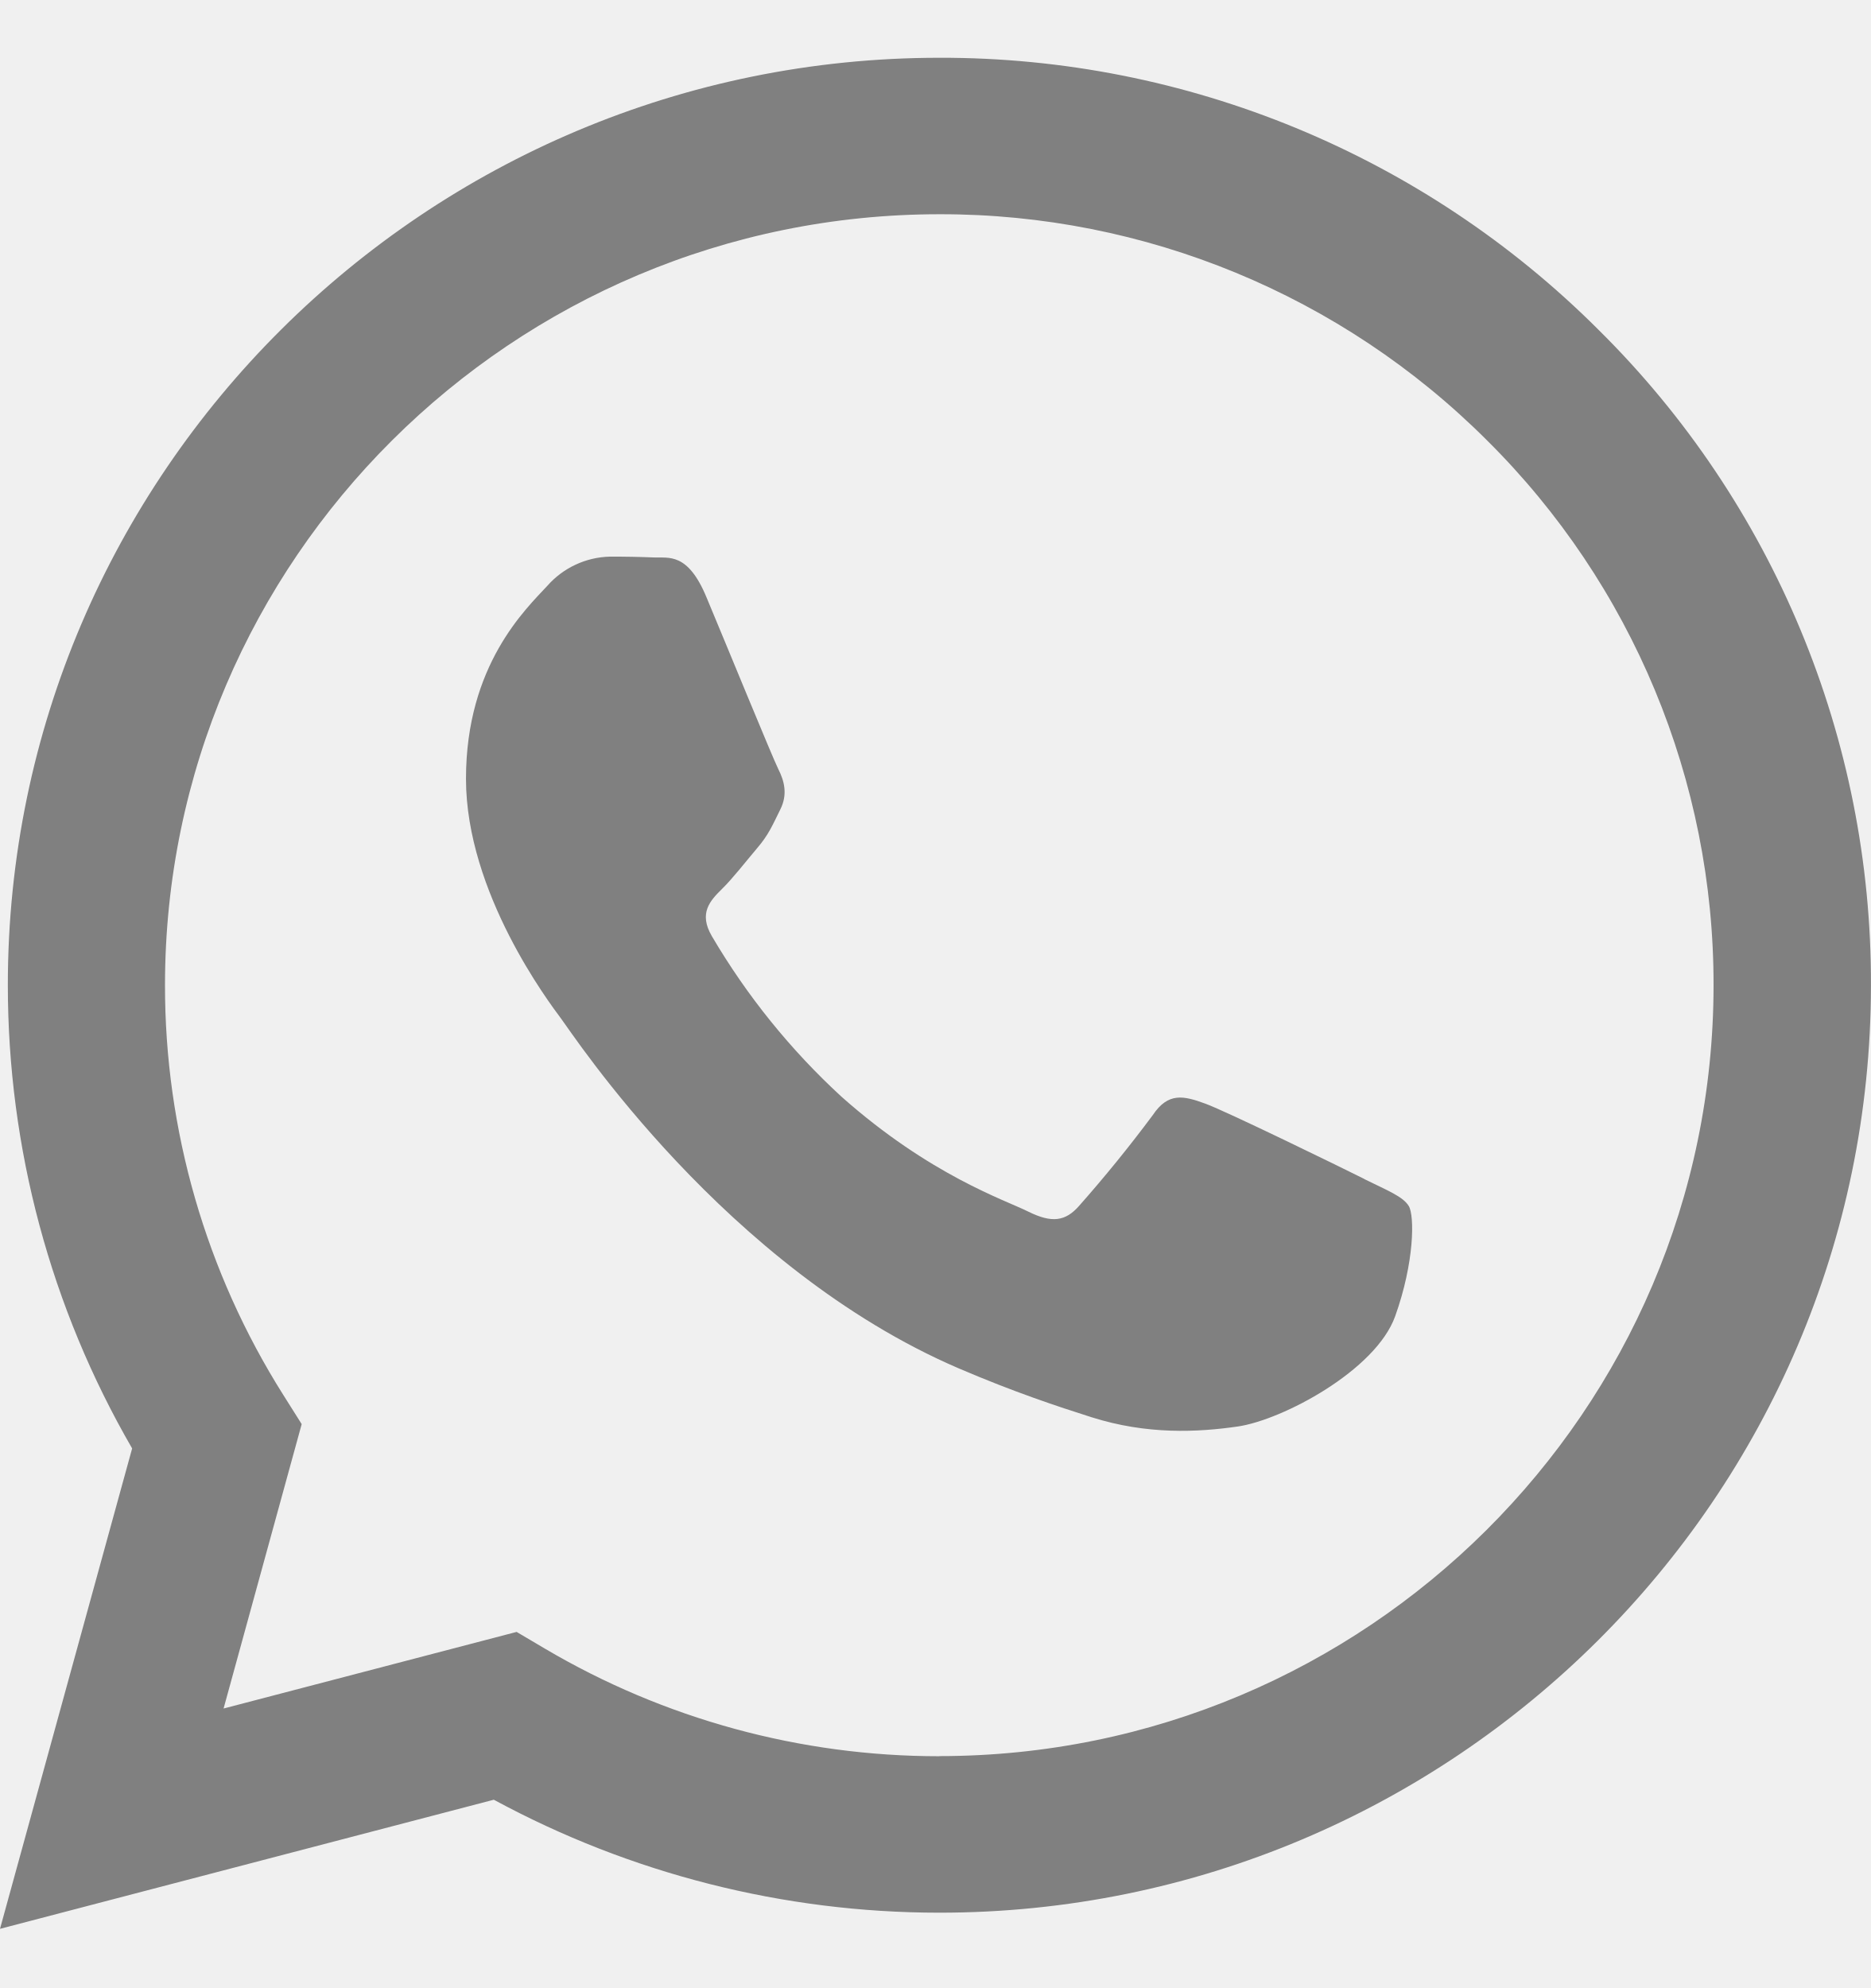
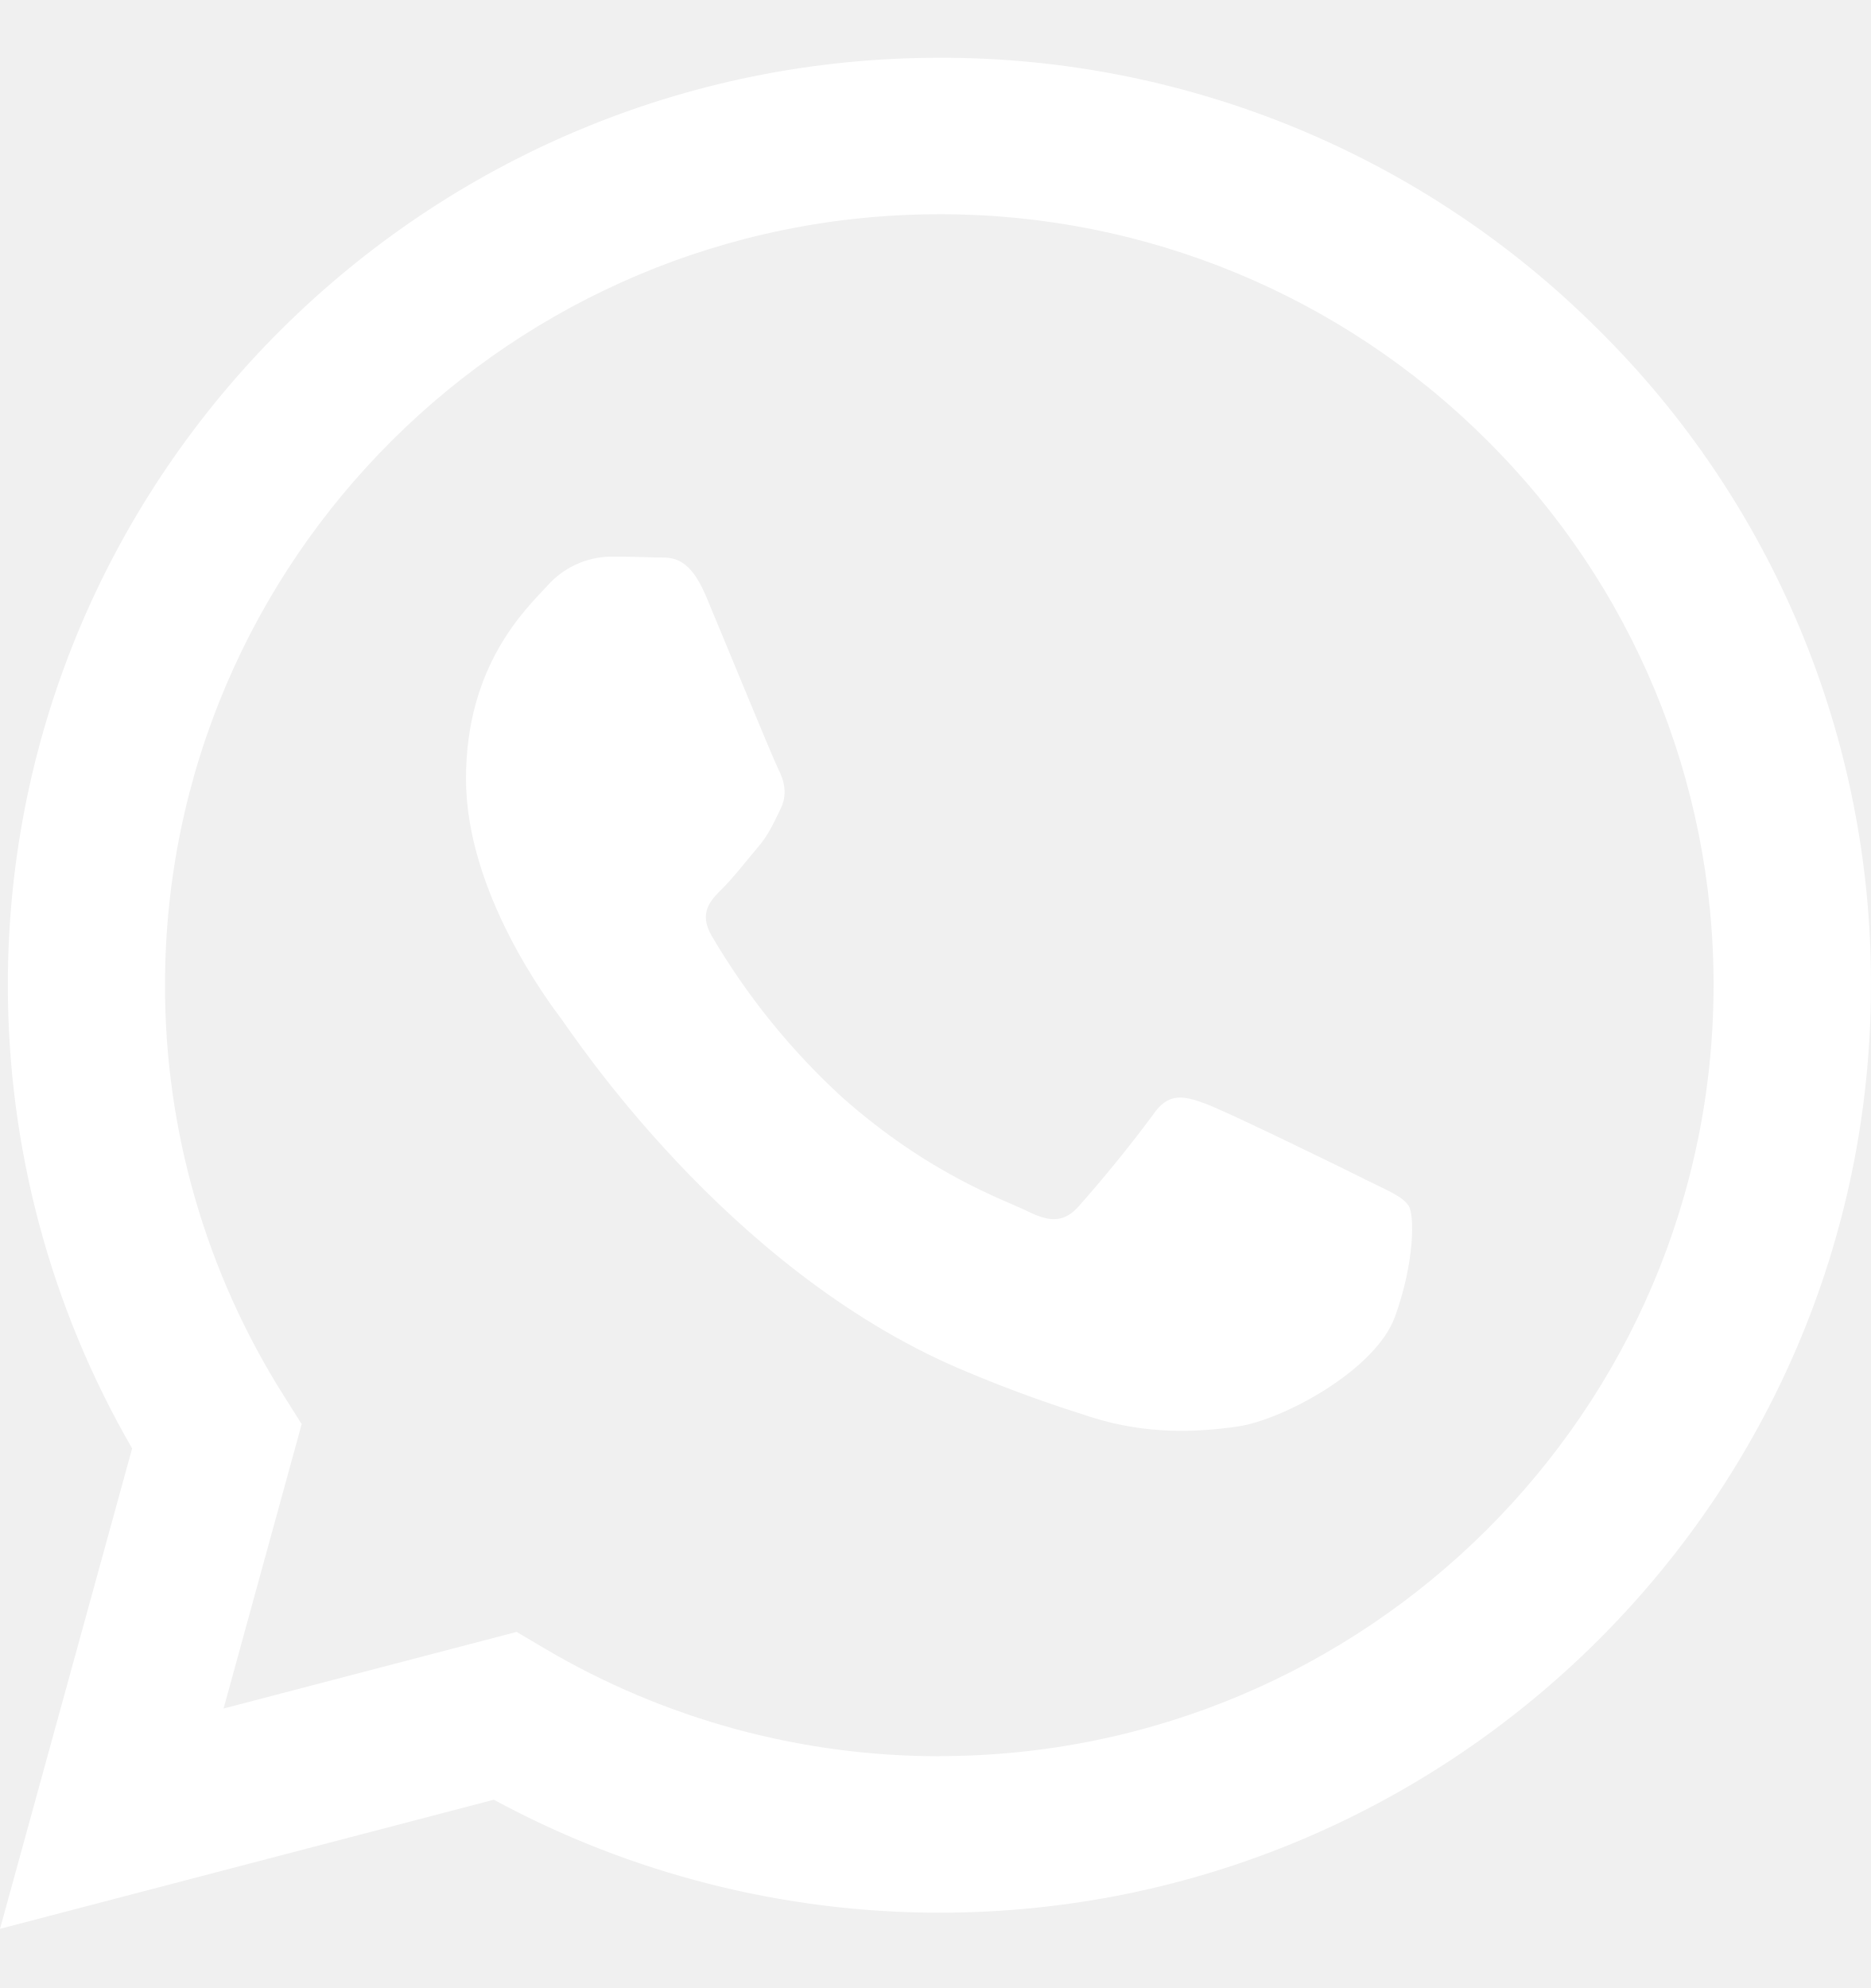
<svg xmlns="http://www.w3.org/2000/svg" width="16" height="17" fill="none">
-   <path fill-rule="evenodd" clip-rule="evenodd" d="M13.669 2.819A7.948 7.948 0 0 0 8.034.494C3.643.494.068 4.05.067 8.422c0 1.397.366 2.76 1.063 3.964L0 16.494l4.223-1.104a8 8 0 0 0 3.807.966h.004c4.39 0 7.964-3.557 7.966-7.929a7.852 7.852 0 0 0-2.331-5.608ZM8.034 15.018H8.03a6.632 6.632 0 0 1-3.37-.92l-.242-.143-2.506.655.668-2.432-.157-.249a6.555 6.555 0 0 1-1.012-3.507c.002-3.633 2.972-6.59 6.624-6.59a6.606 6.606 0 0 1 4.681 1.933 6.55 6.55 0 0 1 1.938 4.662c-.002 3.634-2.972 6.59-6.621 6.59Zm3.632-4.937c-.2-.1-1.178-.578-1.36-.644-.182-.066-.315-.1-.448.099a11.84 11.84 0 0 1-.63.776c-.117.133-.233.148-.432.05-.199-.1-.84-.309-1.6-.984a5.972 5.972 0 0 1-1.108-1.372c-.117-.199-.013-.306.087-.405.09-.088.2-.23.299-.347.099-.115.132-.197.198-.33.067-.132.034-.248-.016-.347-.05-.1-.449-1.075-.615-1.471-.16-.385-.324-.333-.447-.339a8.599 8.599 0 0 0-.38-.007.736.736 0 0 0-.532.248c-.183.198-.697.677-.697 1.652 0 .975.714 1.917.813 2.05.1.132 1.404 2.133 3.4 2.991.476.204.847.326 1.136.418.476.151.91.129 1.254.079.382-.057 1.177-.479 1.343-.942.166-.463.166-.86.117-.942-.05-.083-.184-.134-.382-.232Z" fill="gray" />
+   <path fill-rule="evenodd" clip-rule="evenodd" d="M13.669 2.819A7.948 7.948 0 0 0 8.034.494C3.643.494.068 4.05.067 8.422c0 1.397.366 2.76 1.063 3.964L0 16.494l4.223-1.104a8 8 0 0 0 3.807.966h.004c4.39 0 7.964-3.557 7.966-7.929a7.852 7.852 0 0 0-2.331-5.608ZM8.034 15.018H8.03a6.632 6.632 0 0 1-3.37-.92l-.242-.143-2.506.655.668-2.432-.157-.249a6.555 6.555 0 0 1-1.012-3.507c.002-3.633 2.972-6.59 6.624-6.59a6.606 6.606 0 0 1 4.681 1.933 6.55 6.55 0 0 1 1.938 4.662c-.002 3.634-2.972 6.59-6.621 6.59Zm3.632-4.937c-.2-.1-1.178-.578-1.36-.644-.182-.066-.315-.1-.448.099a11.84 11.84 0 0 1-.63.776c-.117.133-.233.148-.432.05-.199-.1-.84-.309-1.6-.984a5.972 5.972 0 0 1-1.108-1.372c-.117-.199-.013-.306.087-.405.09-.088.2-.23.299-.347.099-.115.132-.197.198-.33.067-.132.034-.248-.016-.347-.05-.1-.449-1.075-.615-1.471-.16-.385-.324-.333-.447-.339a8.599 8.599 0 0 0-.38-.007.736.736 0 0 0-.532.248c-.183.198-.697.677-.697 1.652 0 .975.714 1.917.813 2.05.1.132 1.404 2.133 3.4 2.991.476.204.847.326 1.136.418.476.151.91.129 1.254.079.382-.057 1.177-.479 1.343-.942.166-.463.166-.86.117-.942-.05-.083-.184-.134-.382-.232Z" fill="#FFF" />
</svg>
